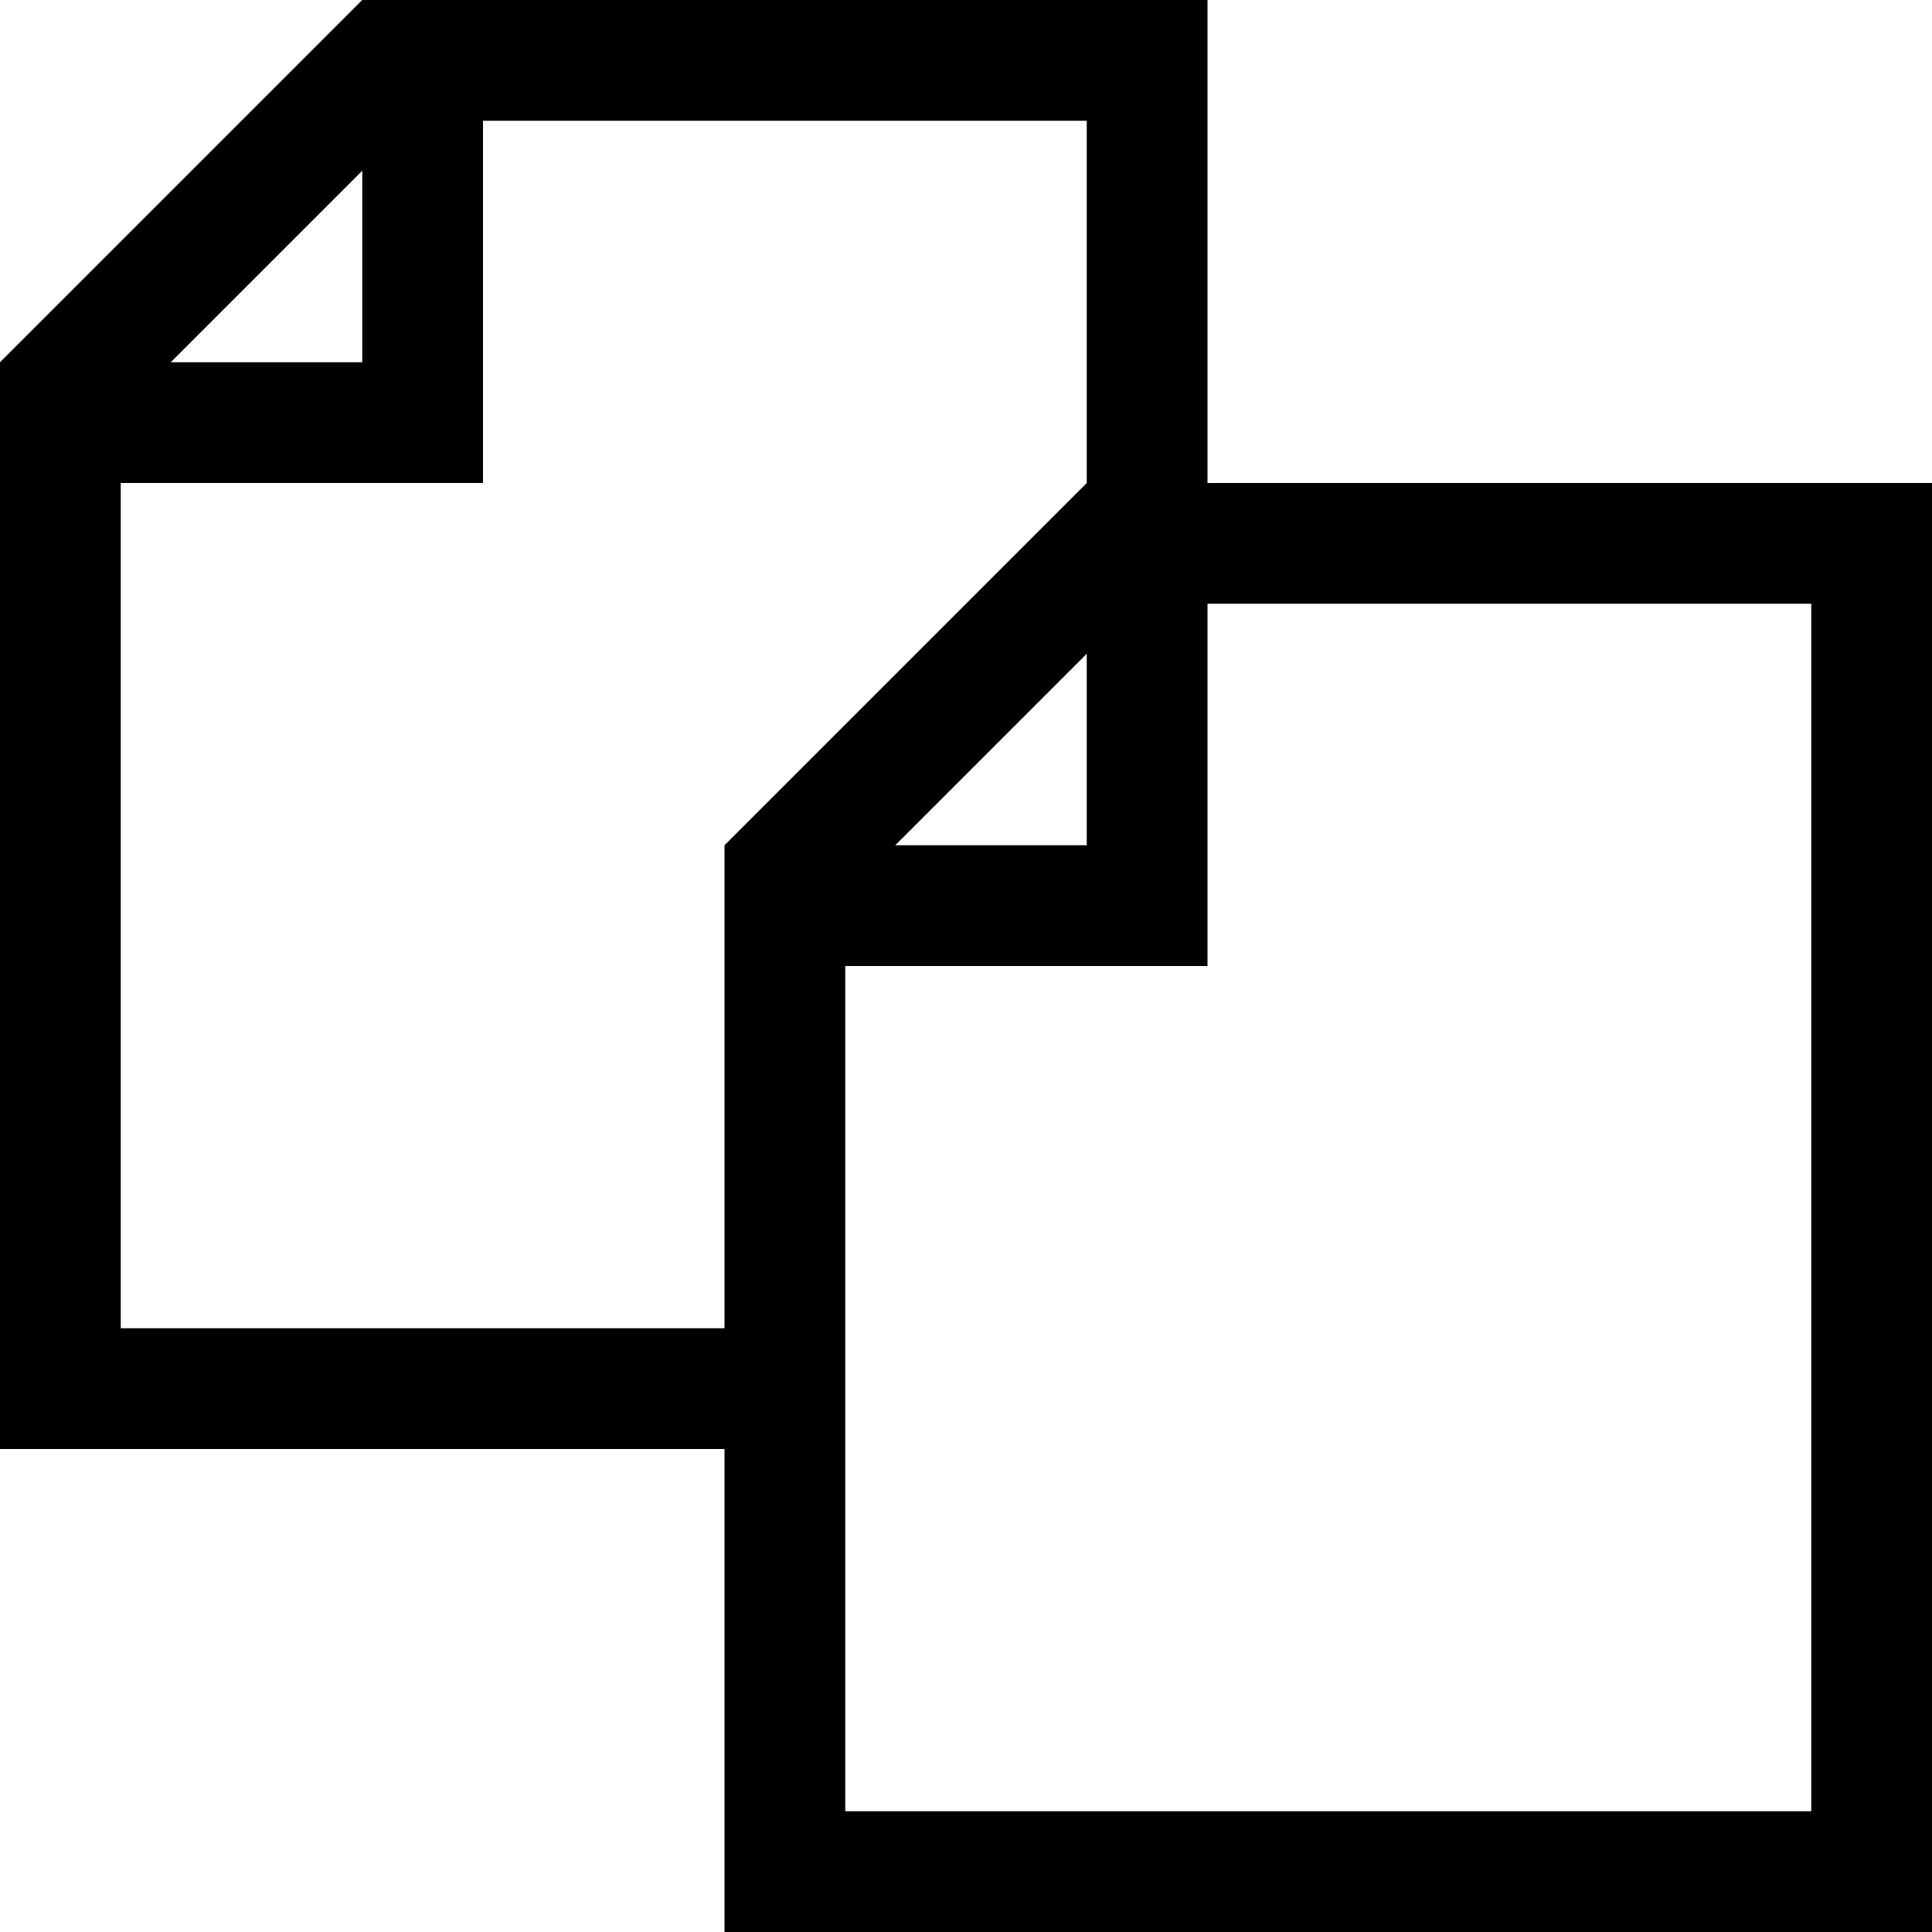
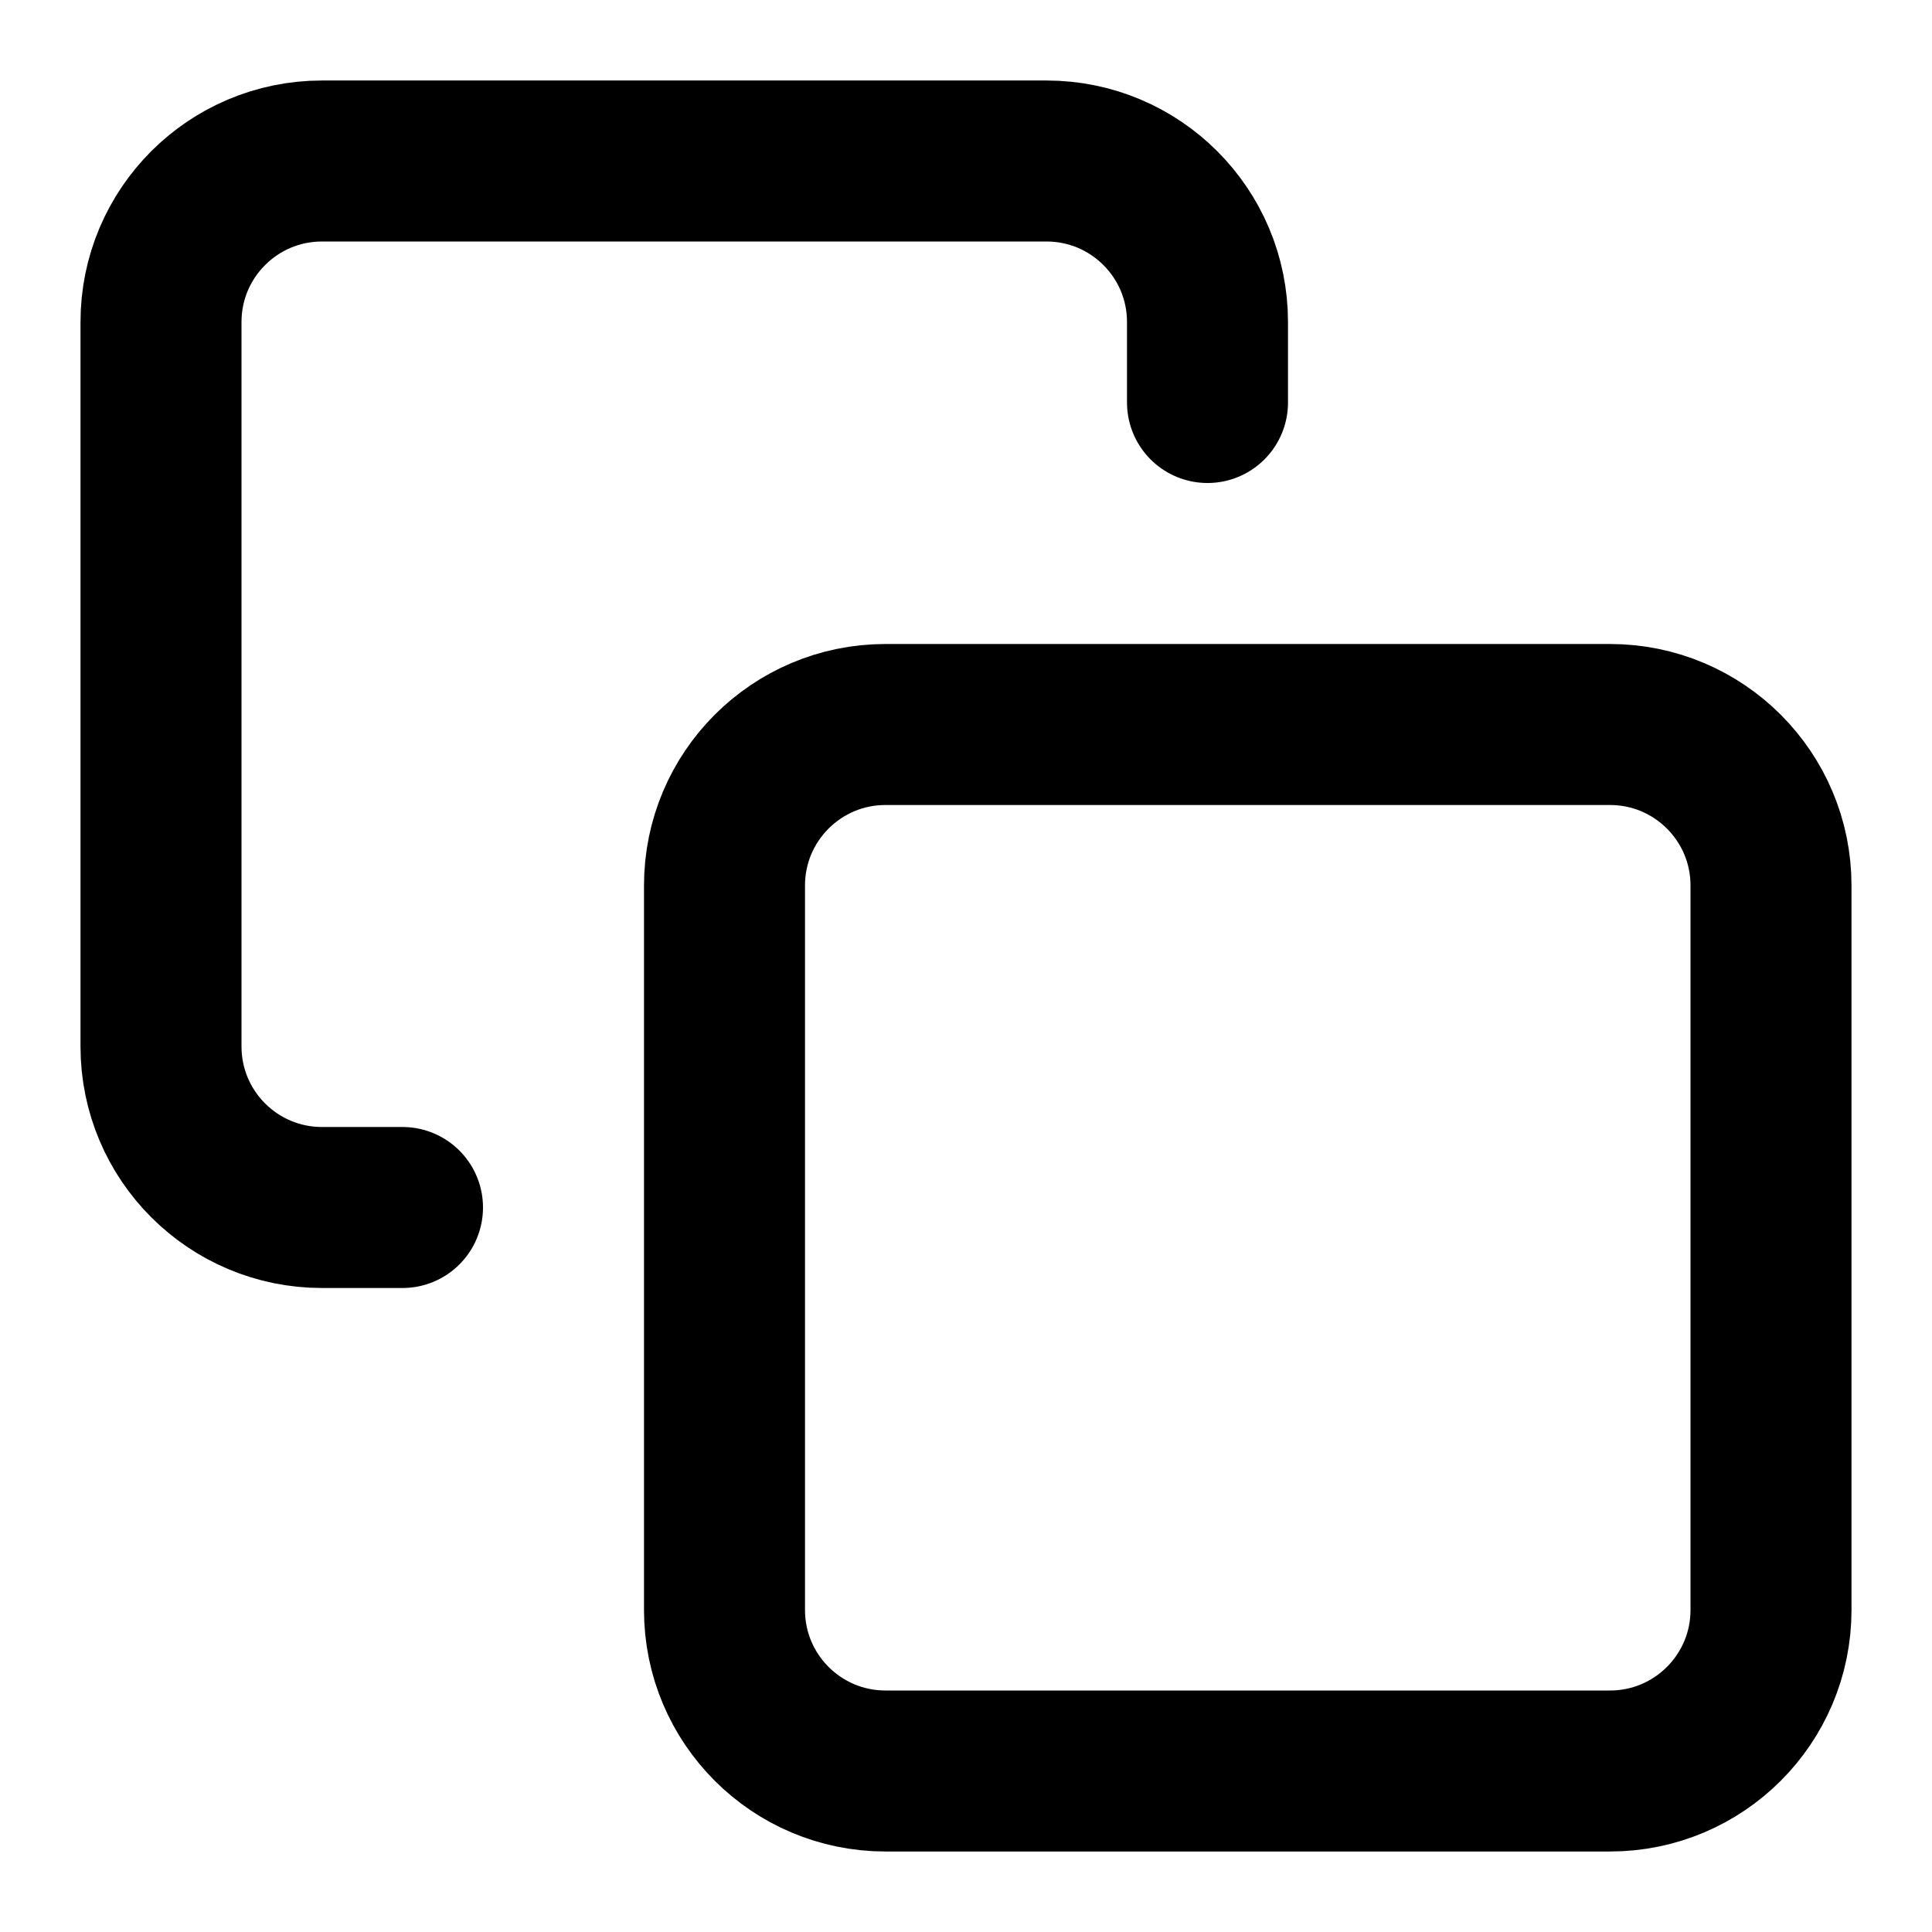
- <svg xmlns="http://www.w3.org/2000/svg" version="1.1" width="32" height="32" viewBox="0 0 32 32">
-   <g id="icomoon-ignore">
- </g>
-   <path d="M20 8v-8h-14l-6 6v18h12v8h20v-24h-12zM6 2.828v3.172h-3.172l3.172-3.172zM2 22v-14h6v-6h10v6l-6 6v8h-10zM18 10.828v3.172h-3.172l3.172-3.172zM30 30h-16v-14h6v-6h10v20z" fill="#000000" />
+ <svg xmlns="http://www.w3.org/2000/svg" width="24" height="24" viewBox="0 0 24 24" fill="none" stroke="currentColor" stroke-width="2" stroke-linecap="round" stroke-linejoin="round" class="feather feather-copy">
+   <rect x="9" y="9" width="13" height="13" rx="2" ry="2" />
+   <path d="M5 15H4a2 2 0 0 1-2-2V4a2 2 0 0 1 2-2h9a2 2 0 0 1 2 2v1" />
</svg>
